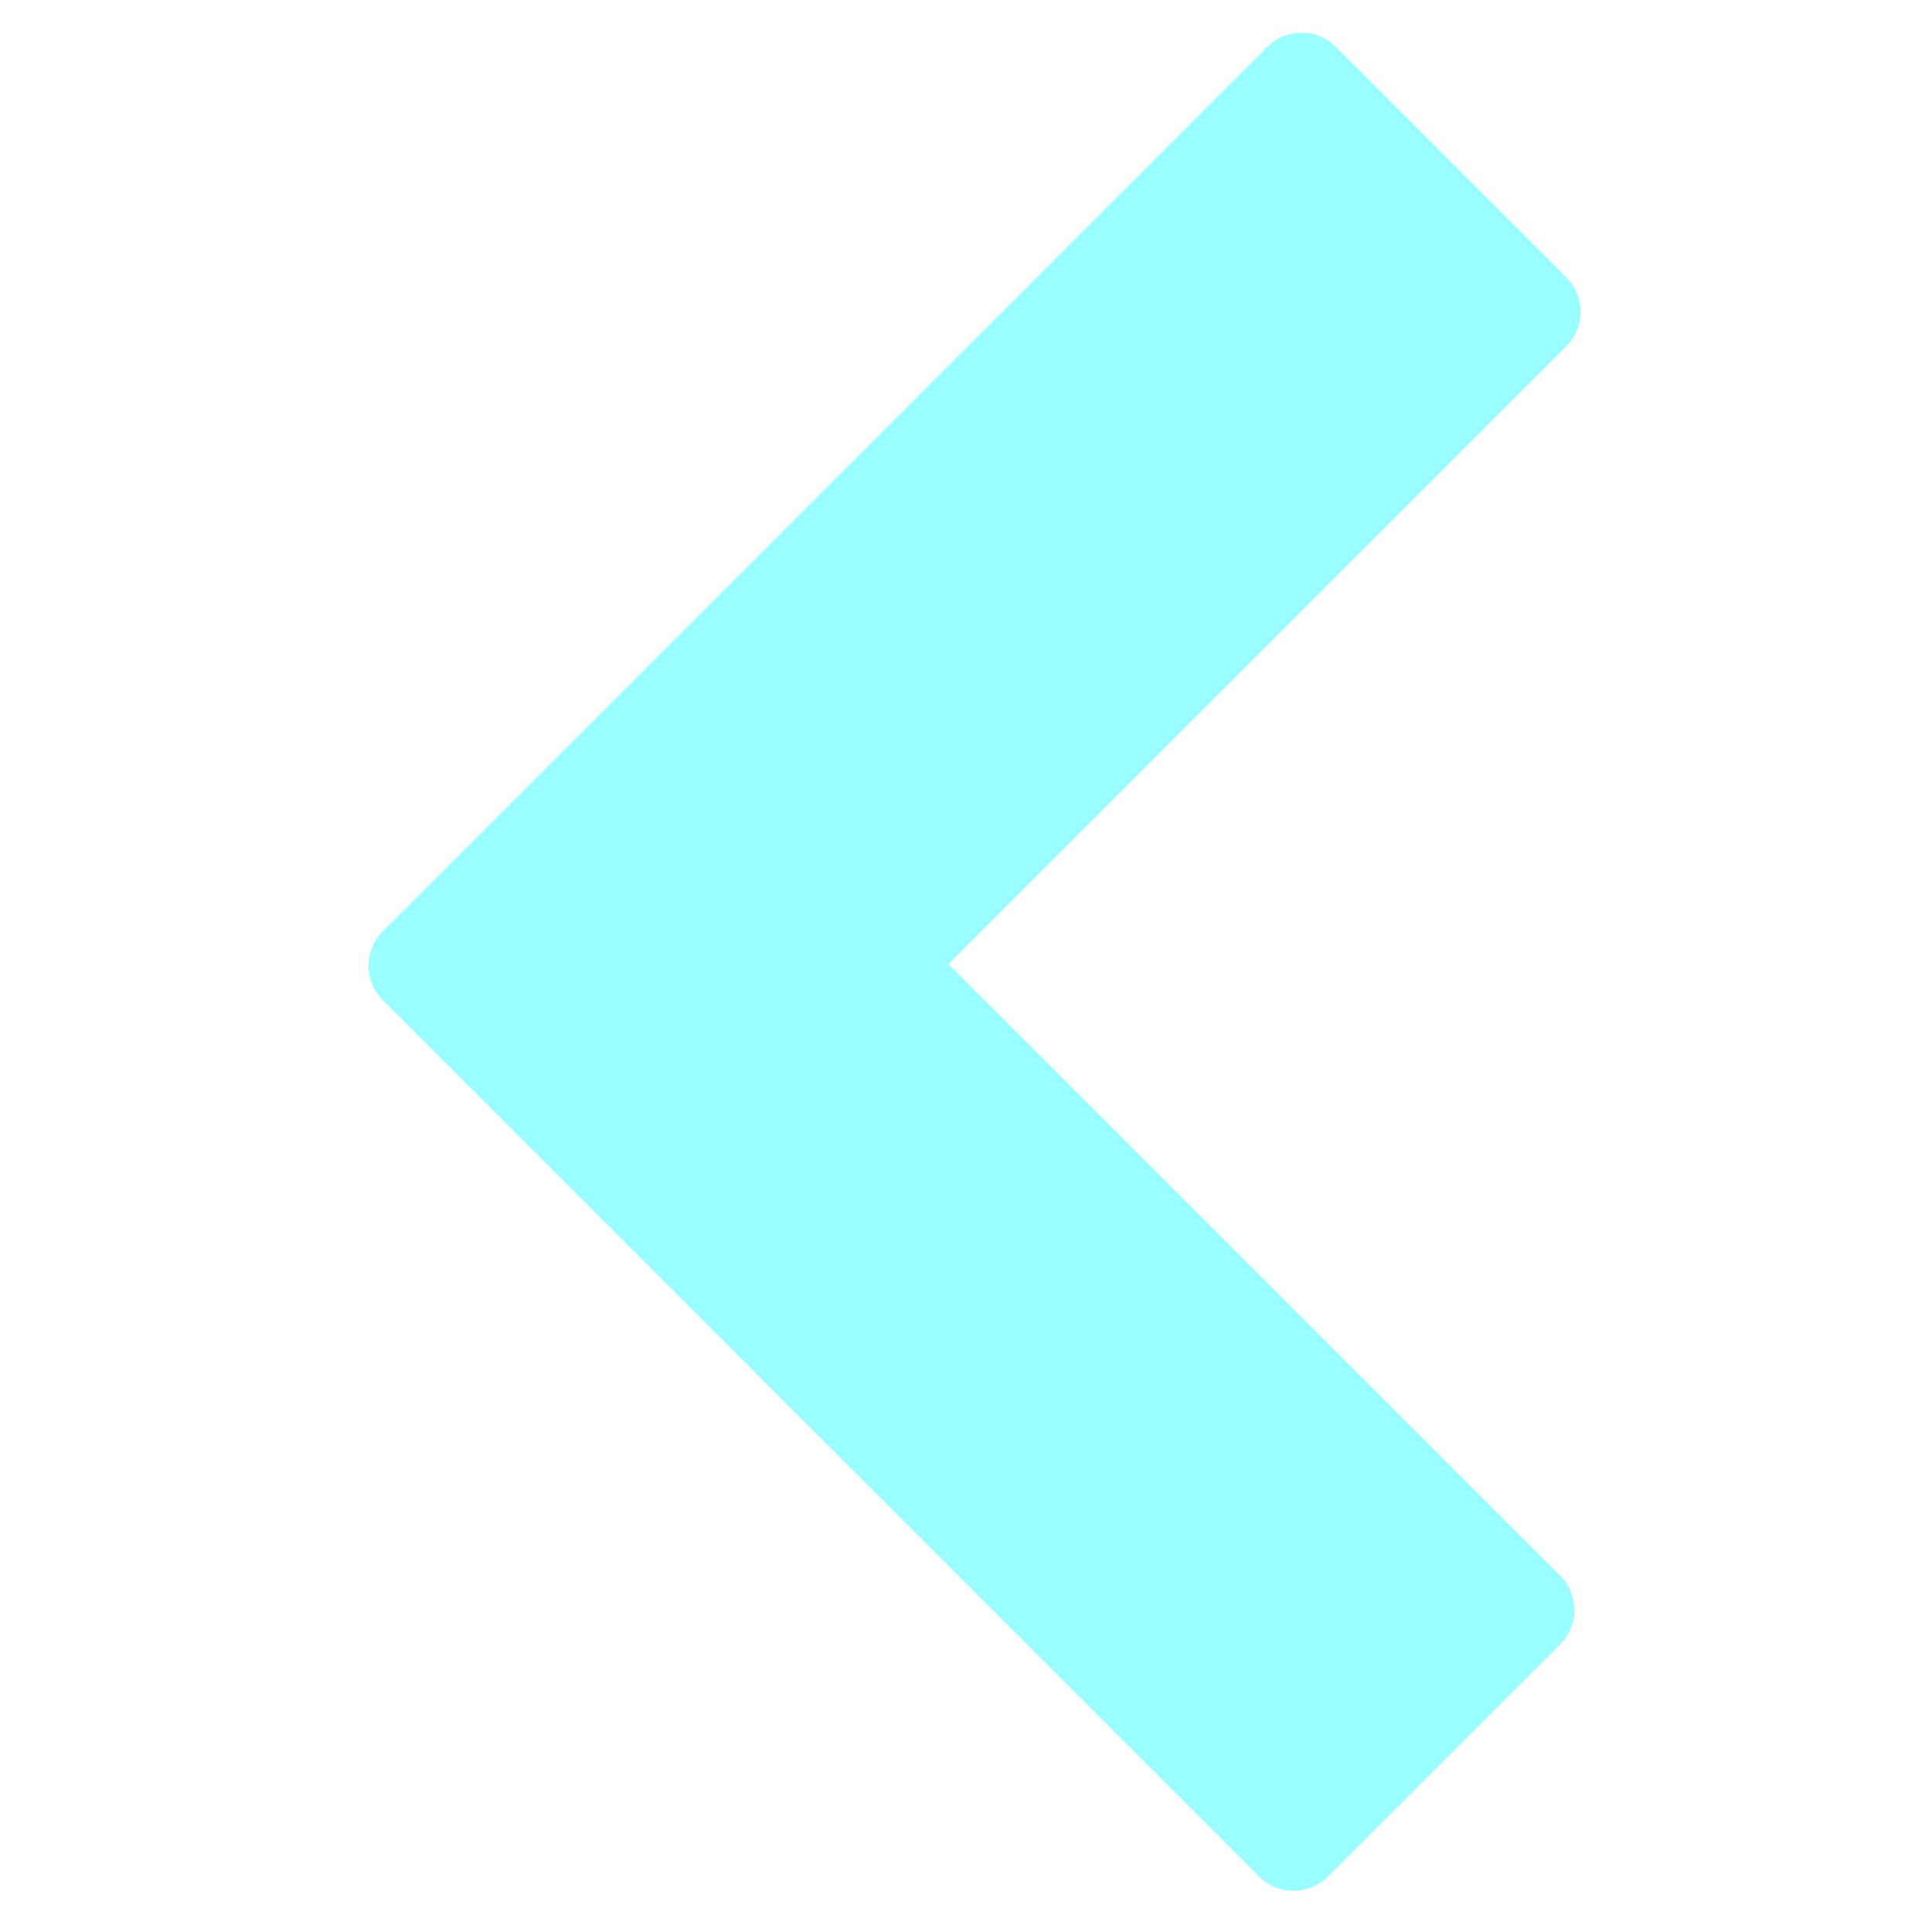
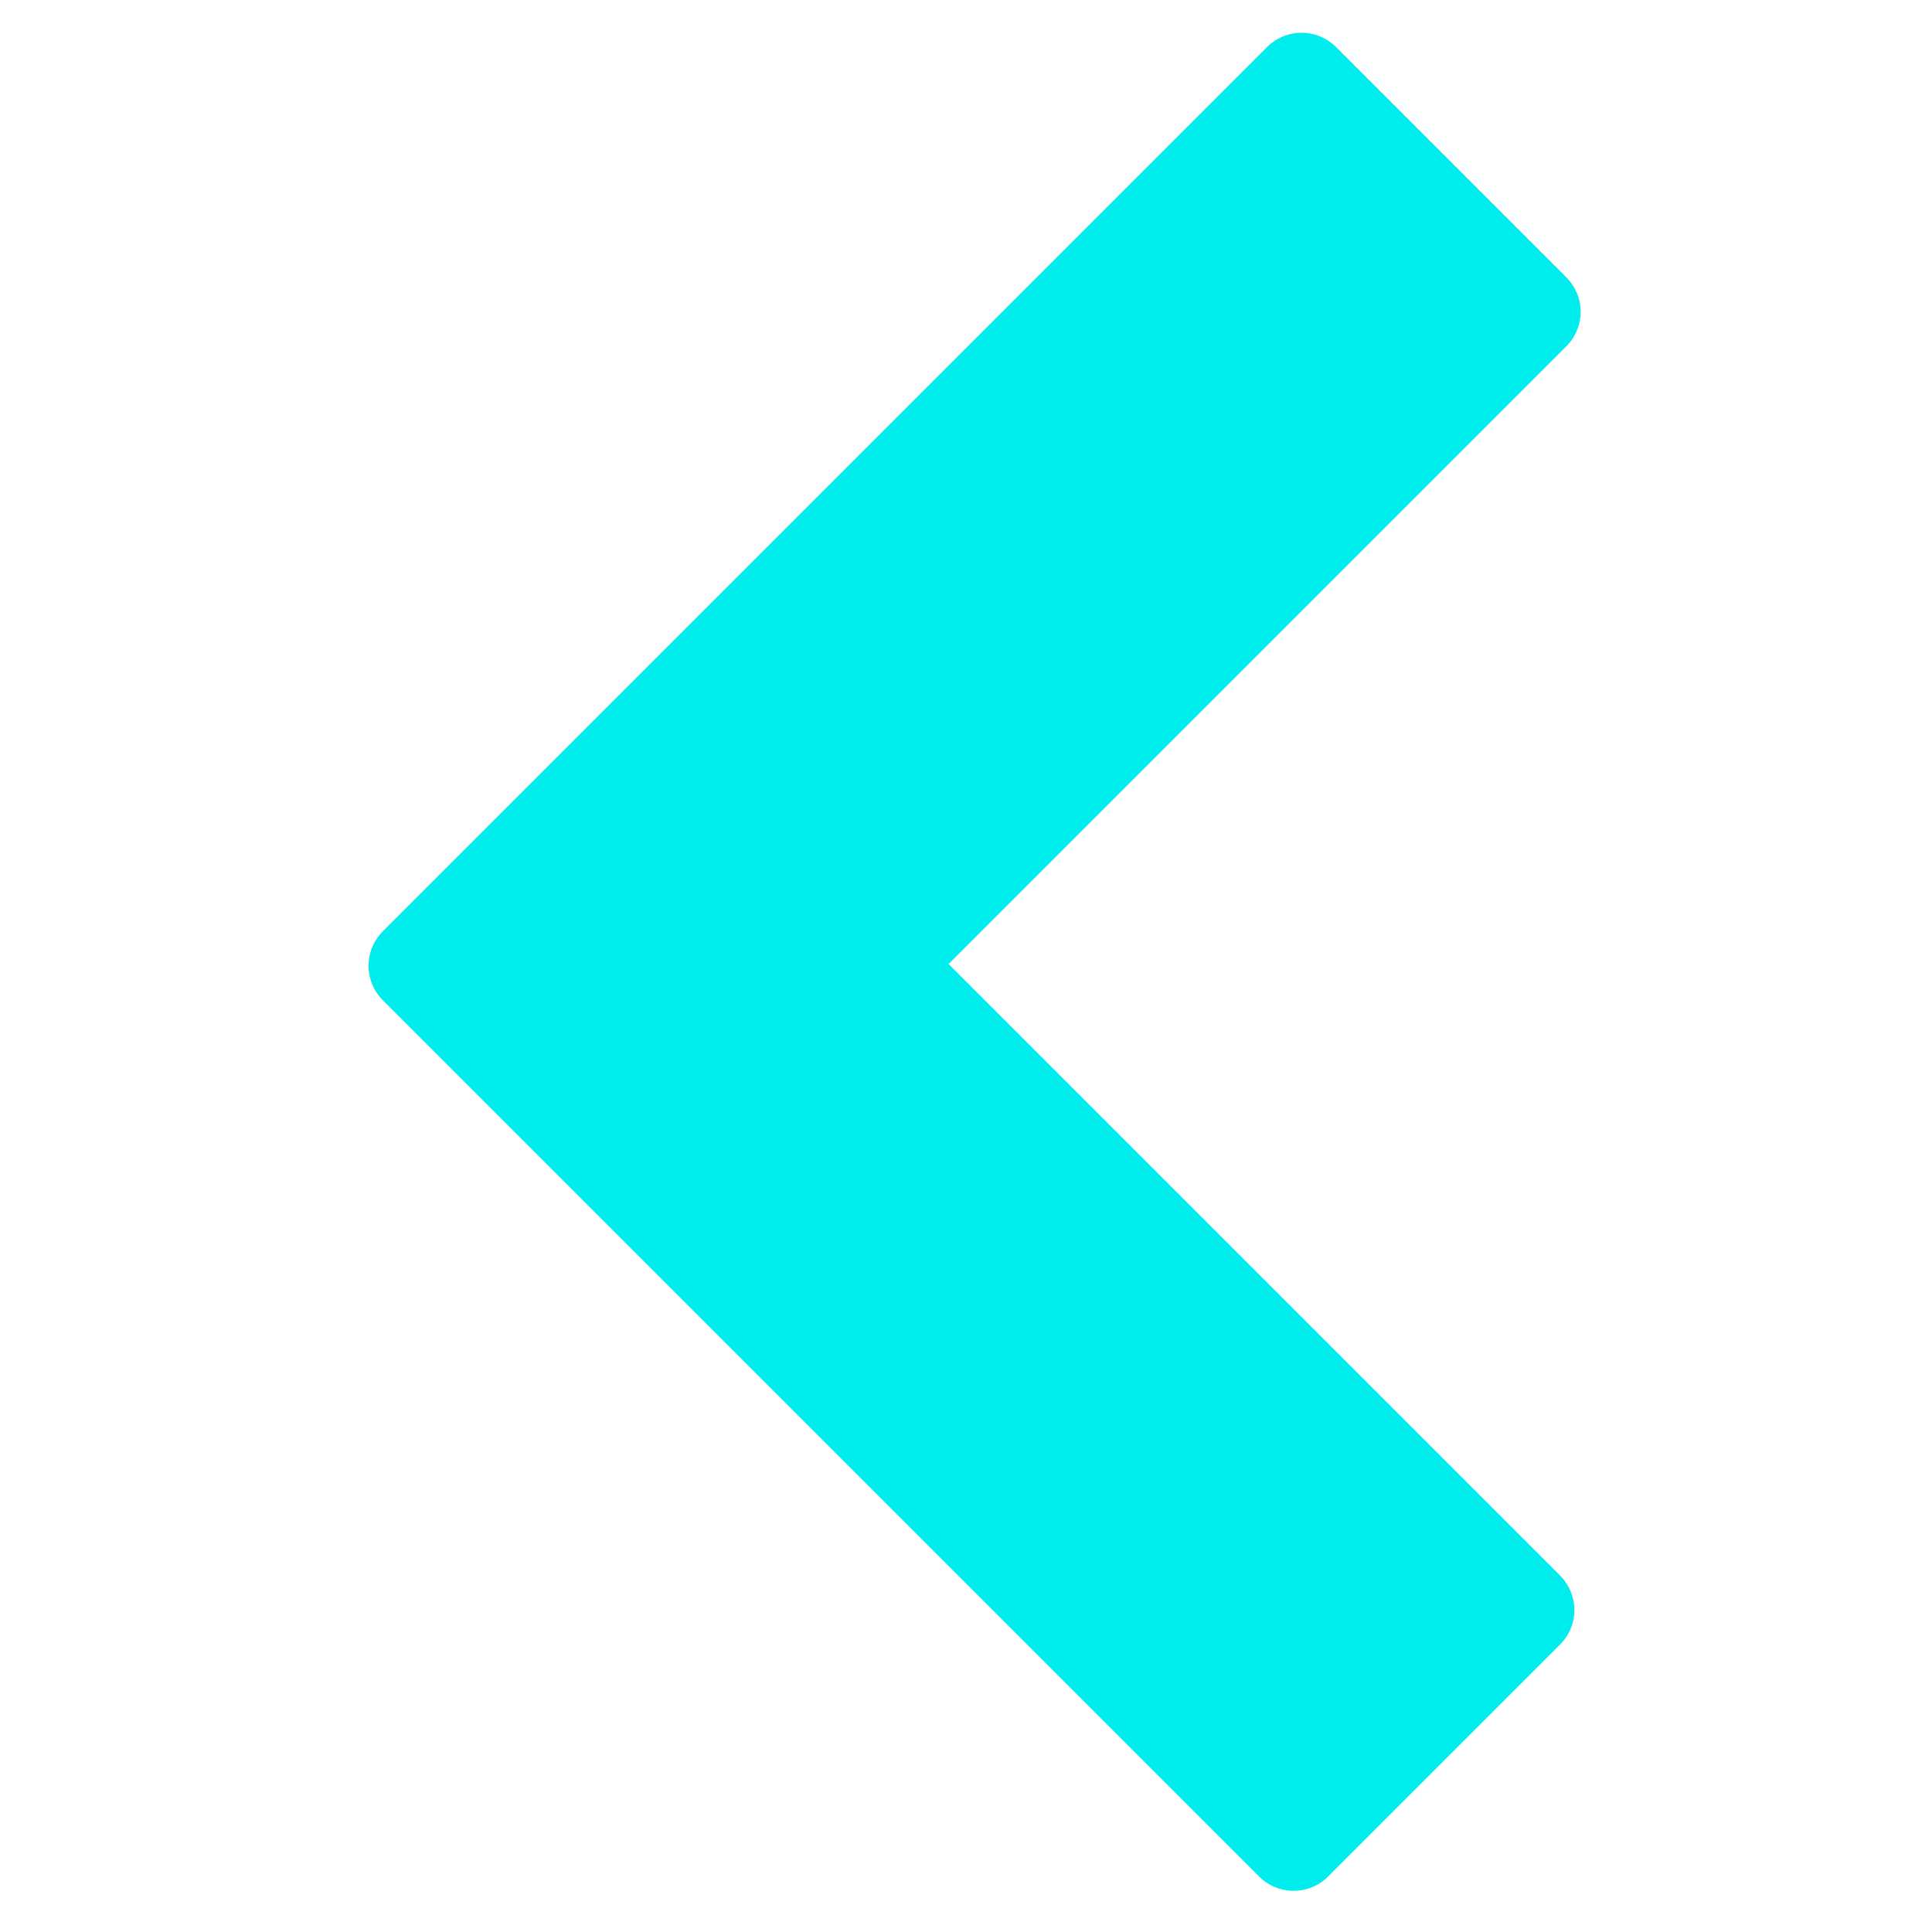
<svg xmlns="http://www.w3.org/2000/svg" version="1.1" id="Layer_1" x="0px" y="0px" width="25" height="25" viewBox="0 0 25 25" enable-background="new 0 0 40 40" xml:space="preserve">
  <defs id="defs19">
    <linearGradient gradientTransform="matrix(0.5780733,0,0,0.9001076,-189.7983,-219.6651)" gradientUnits="userSpaceOnUse" id="linearGradient2656" x1="358.603" x2="341.685" y1="247.413" y2="267.084">
      <stop offset="0" stop-color="#80ff26" id="stop7" />
      <stop offset="1" stop-color="#2c9600" id="stop9" />
    </linearGradient>
  </defs>
-   <path id="path13" d="m 16.842,1.055 2.98,2.98 -8.44,8.44 8.359,8.359 -3.002,3.002 L 5.4,12.497 16.842,1.055 Z" style="fill:#99ffff;fill-opacity:1;stroke:#99ffff;stroke-width:1.262;stroke-linecap:round;stroke-linejoin:round;stroke-miterlimit:4;stroke-dasharray:none;stroke-opacity:1" />
+   <path id="path13" d="m 16.842,1.055 2.98,2.98 -8.44,8.44 8.359,8.359 -3.002,3.002 L 5.4,12.497 16.842,1.055 Z" style="fill:#00eded;fill-opacity:1;stroke:#00eded;stroke-width:1.262;stroke-linecap:round;stroke-linejoin:round;stroke-miterlimit:4;stroke-dasharray:none;stroke-opacity:1" />
</svg>
